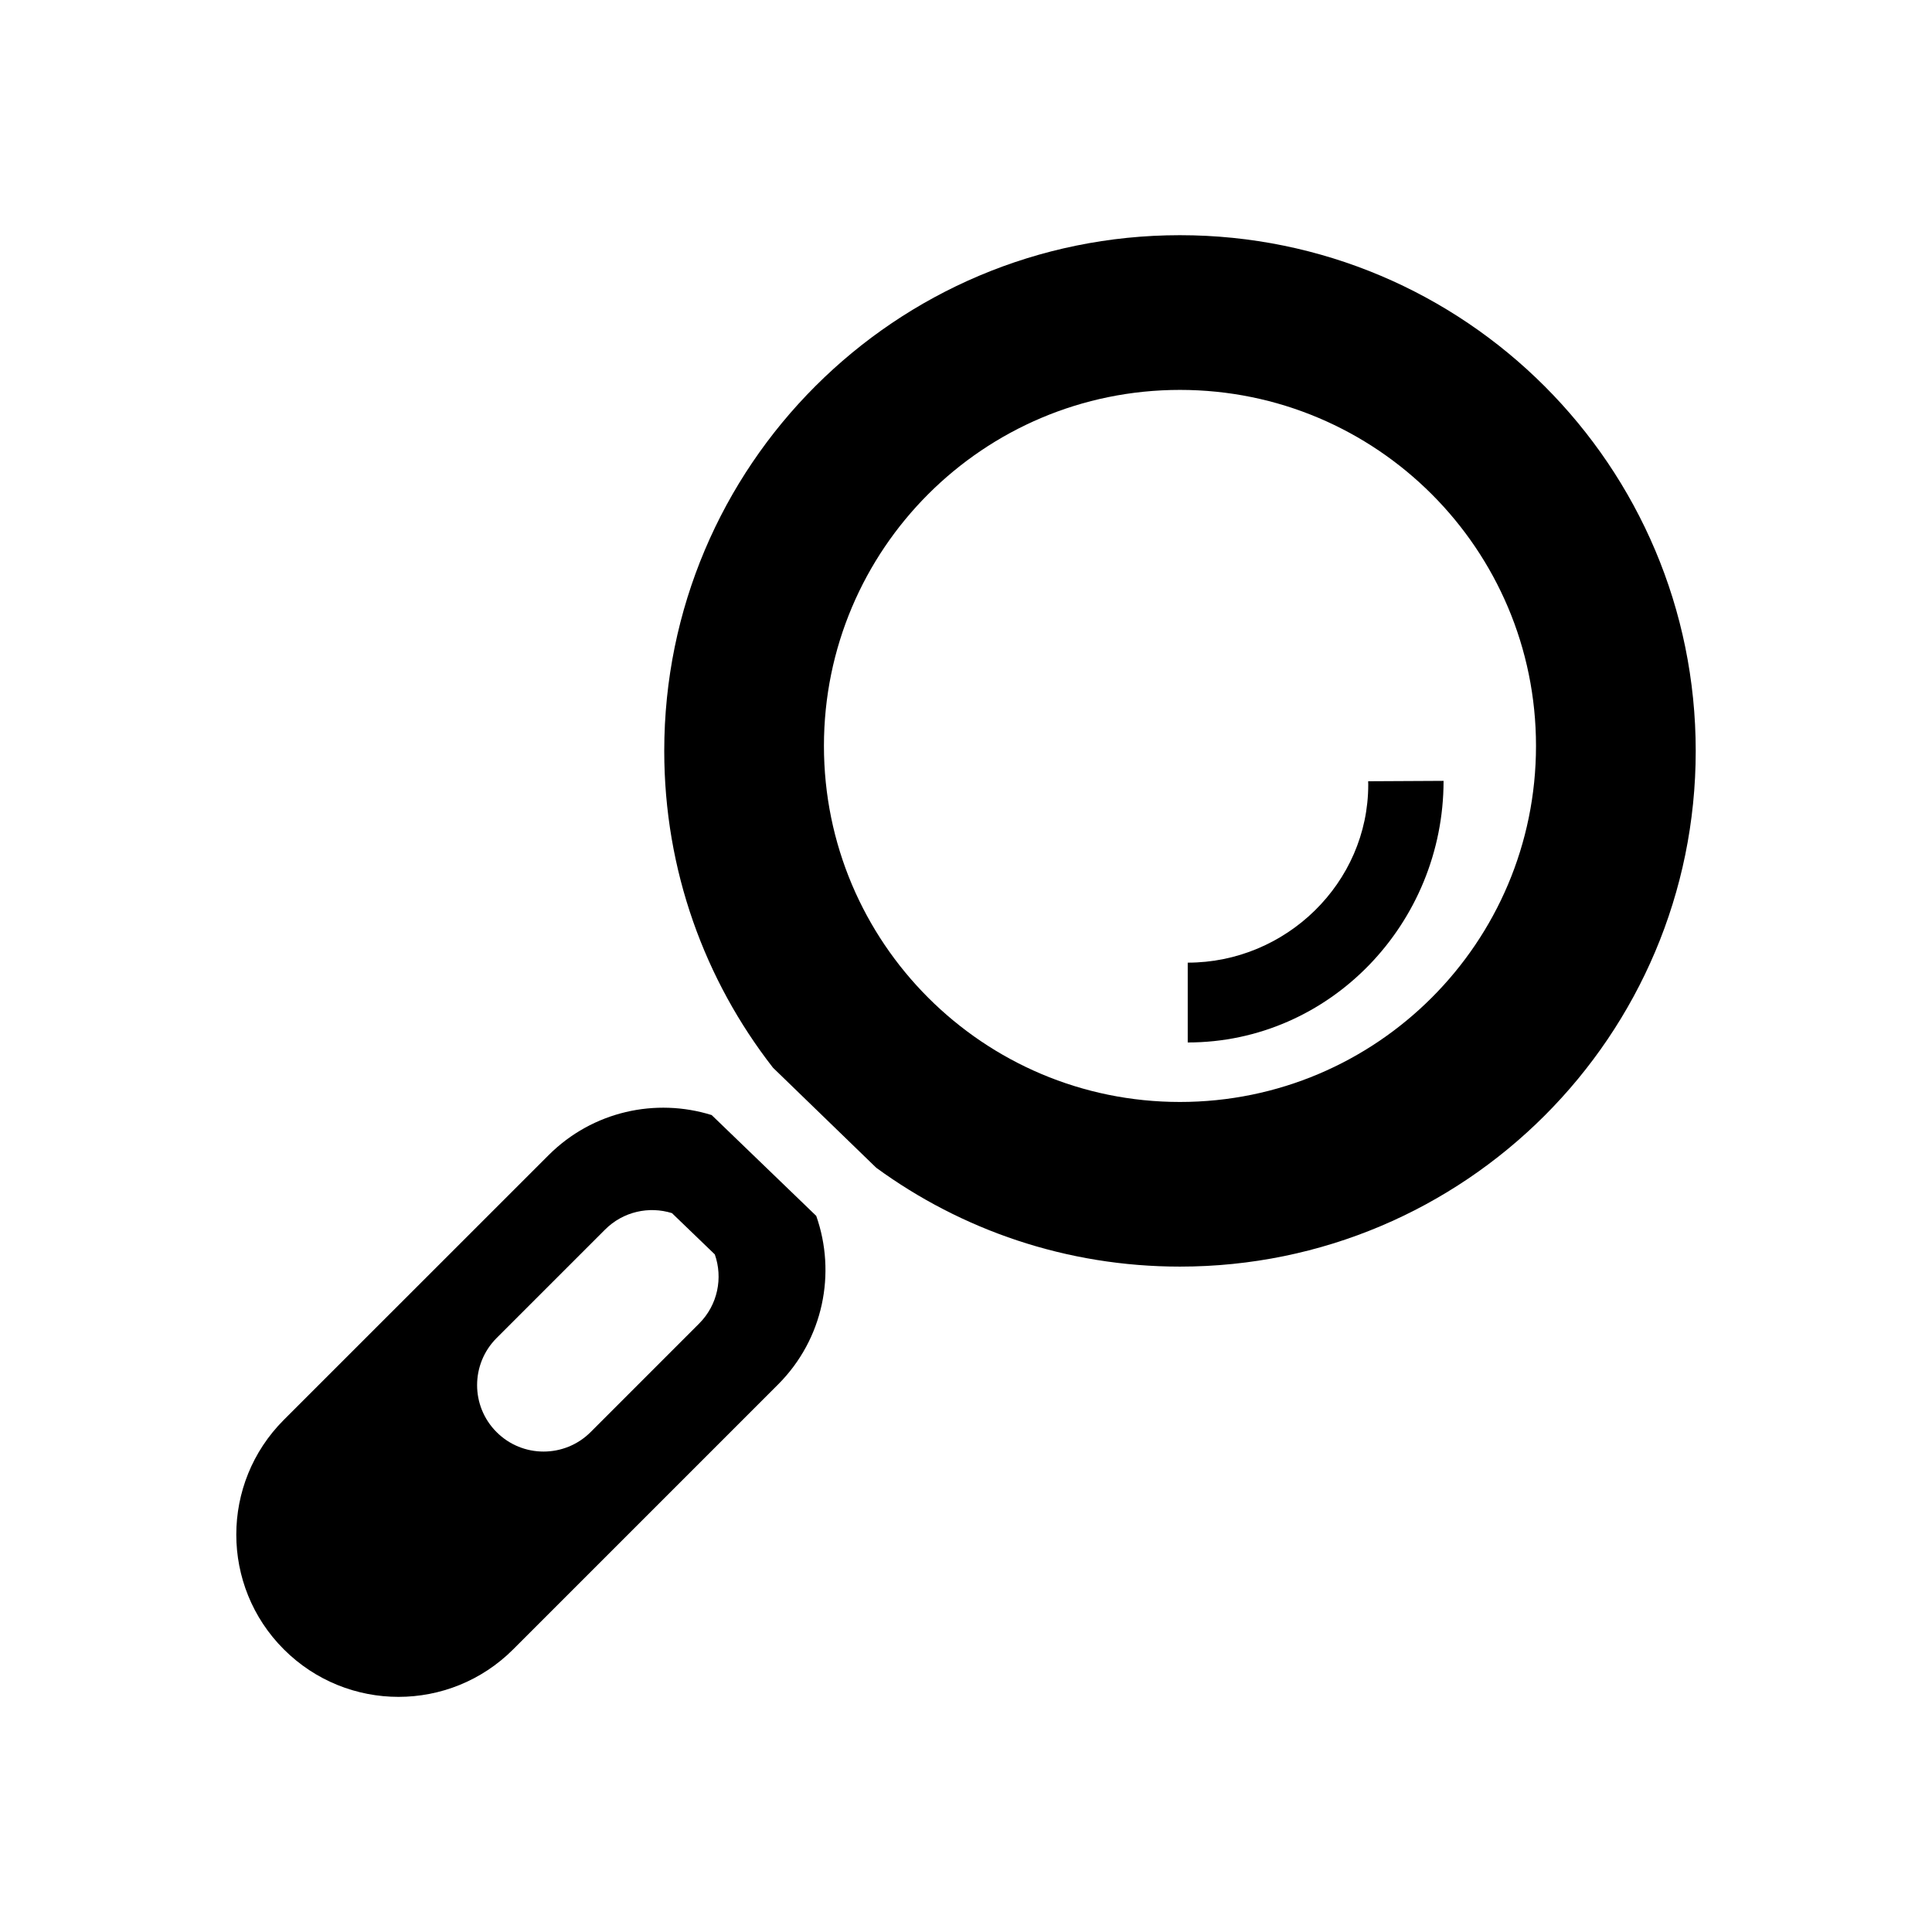
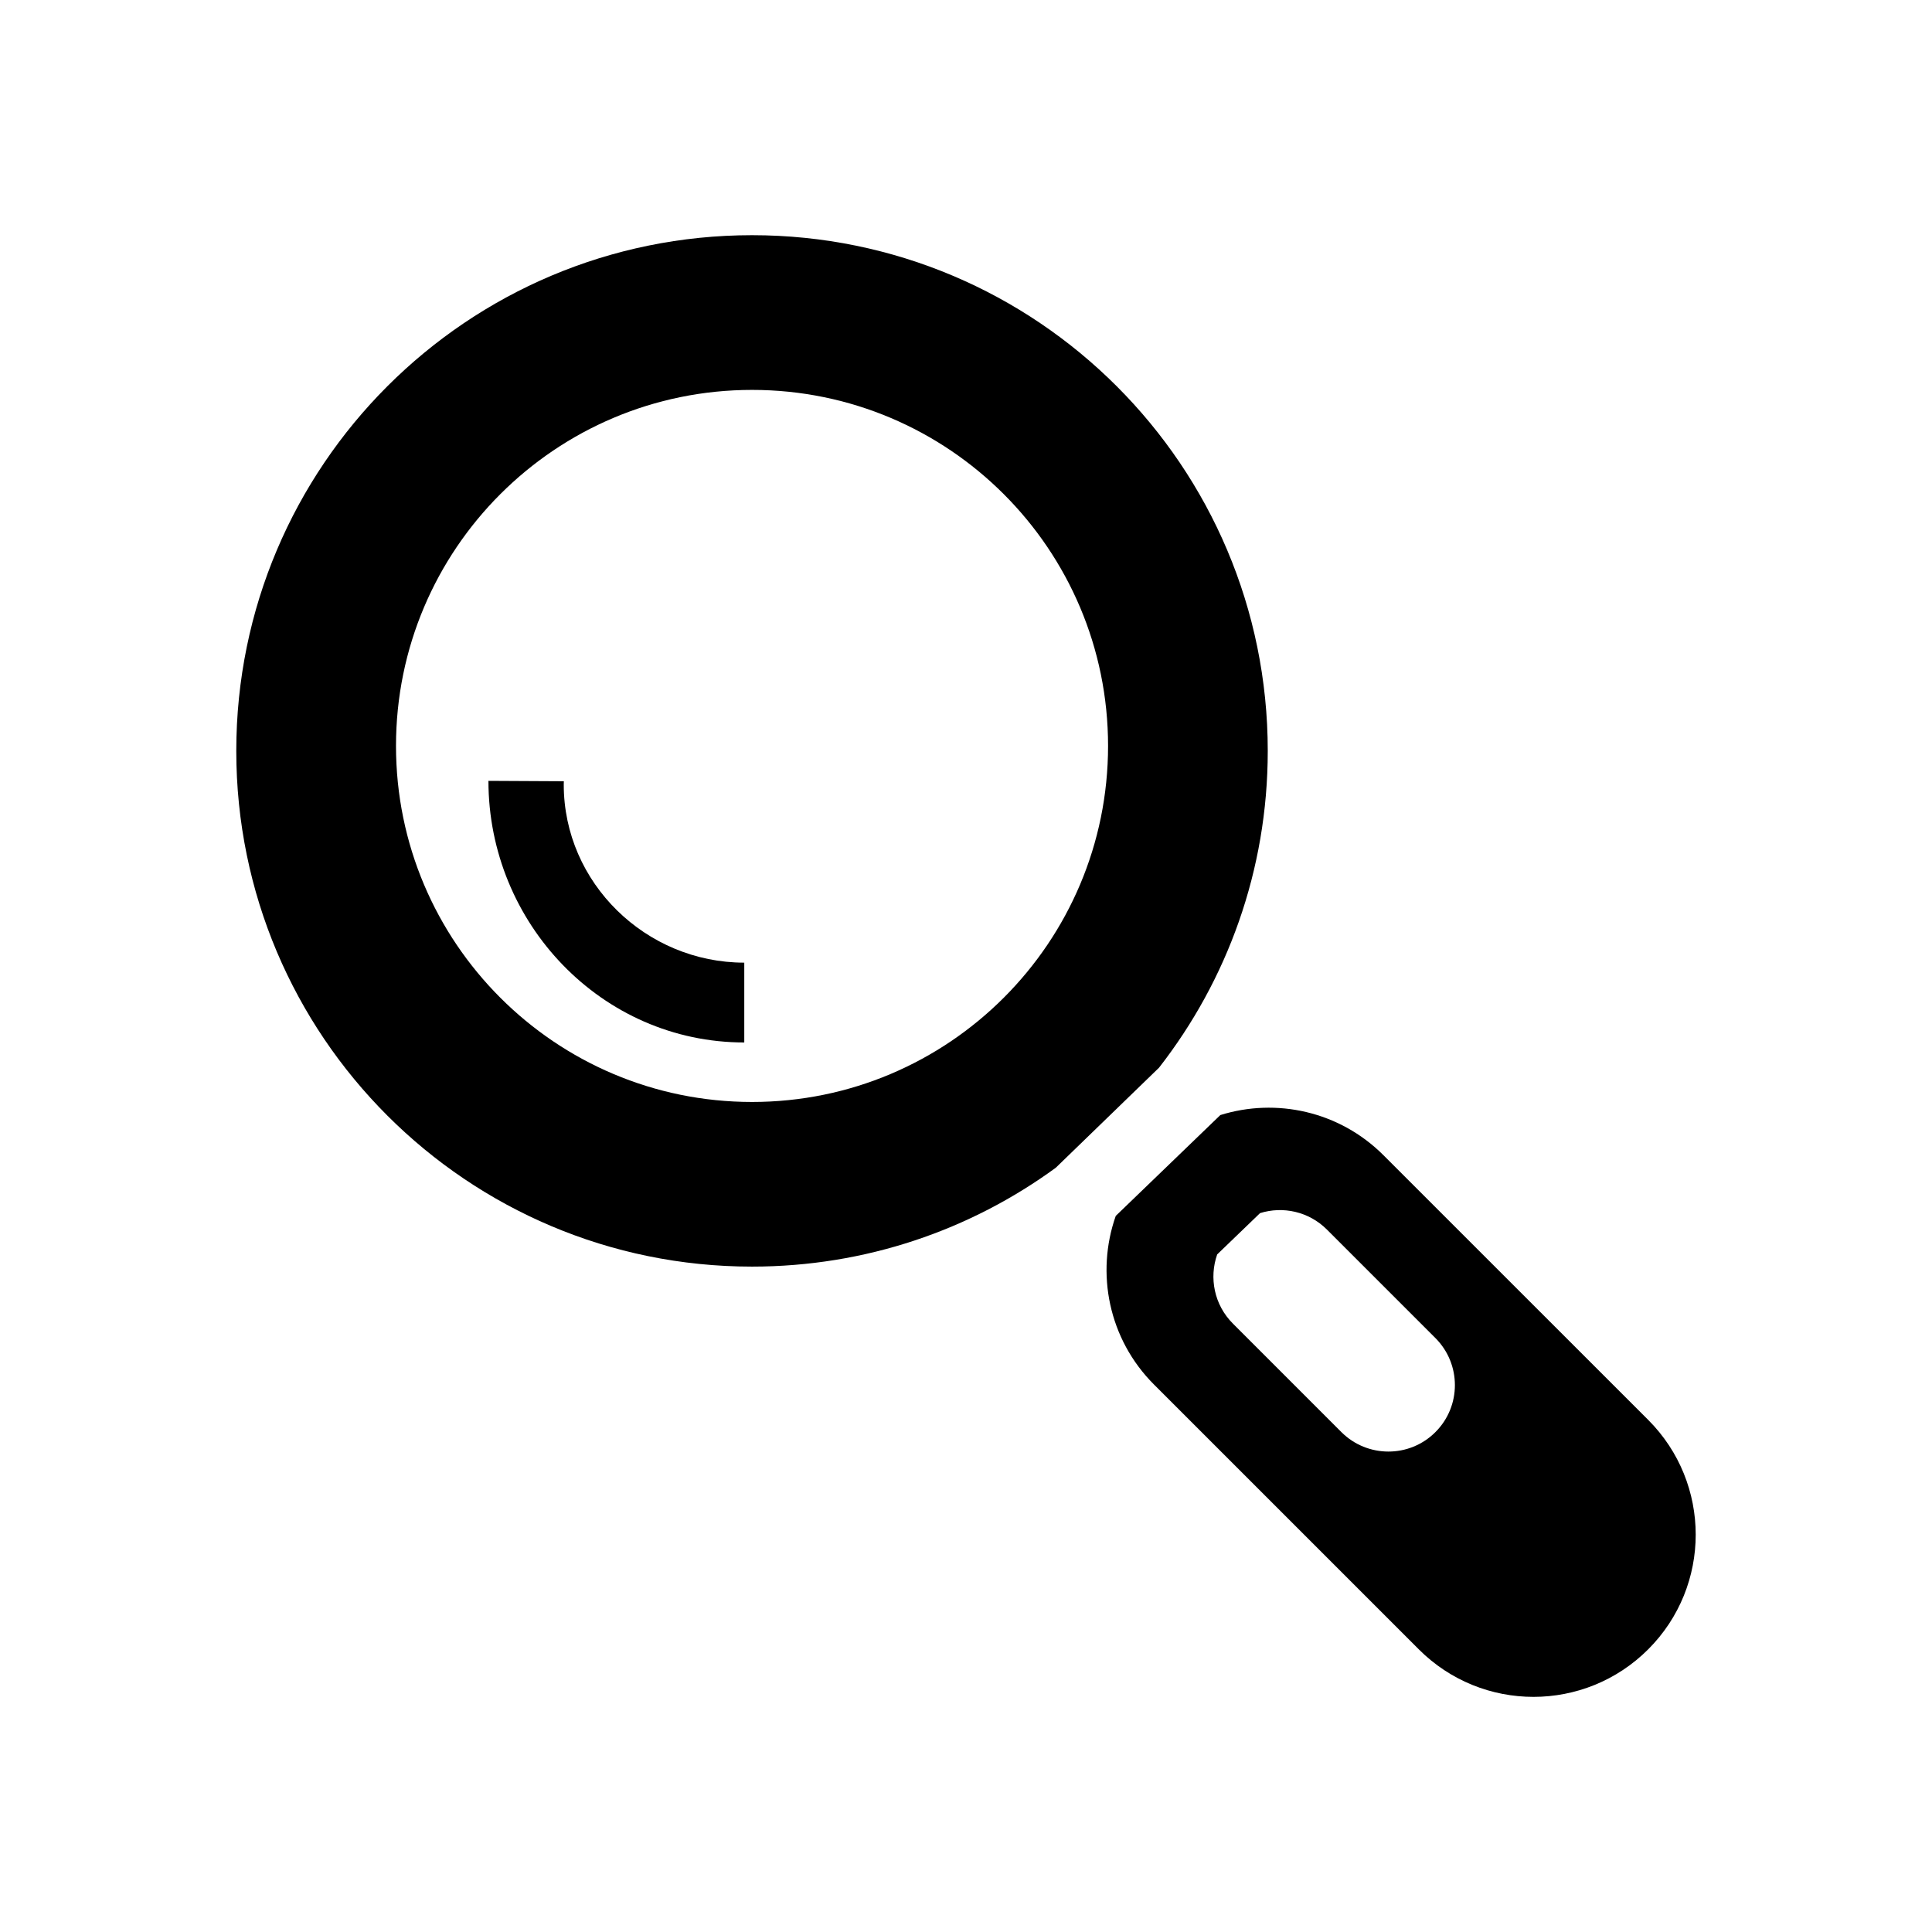
<svg xmlns="http://www.w3.org/2000/svg" version="1.1" id="Calque_1" viewBox="0 0 64 64" xml:space="preserve">
-   <g>
+   <g transform="translate(32, 32) scale(-1,1) translate(-32, -32)">
    <path fill="##spriteCouleur3ClairSup##" d="M39.087,7.791c-9.435,0-17.083,7.648-17.083,17.084c0,3.956,1.345,7.598,3.602,10.494l3.42,3.314   c2.823,2.061,6.3,3.275,10.062,3.275c9.437,0,17.085-7.648,17.085-17.083C56.172,15.439,48.522,7.791,39.087,7.791z M39.087,36.504   c-6.514,0-11.793-5.28-11.793-11.795c0-6.512,5.279-11.793,11.793-11.793s11.795,5.281,11.795,11.793   C50.882,31.224,45.601,36.504,39.087,36.504z" />
    <path fill="##spriteCouleur3ClairSup##" d="M23.575,36.938c-1.845-0.576-3.941-0.133-5.404,1.33l-8.77,8.768c-2.098,2.1-2.098,5.502,0,7.6   c2.1,2.1,5.501,2.1,7.6,0l8.769-8.769c1.513-1.511,1.935-3.7,1.269-5.589L23.575,36.938z M23.159,43.845l-3.594,3.595   c-0.861,0.859-2.255,0.861-3.115,0c-0.861-0.859-0.86-2.254,0-3.115l3.594-3.594c0.6-0.6,1.459-0.781,2.215-0.545l1.42,1.368   C23.952,42.329,23.779,43.226,23.159,43.845z" />
    <path fill="##spriteCouleur3ClairSup##" d="M45.325,25.991c0,3.257-2.723,5.898-5.98,5.898v2.644c4.719,0,8.475-3.948,8.475-8.666l-2.498,0.013   C45.324,25.916,45.325,25.952,45.325,25.991z" />
  </g>
</svg>
